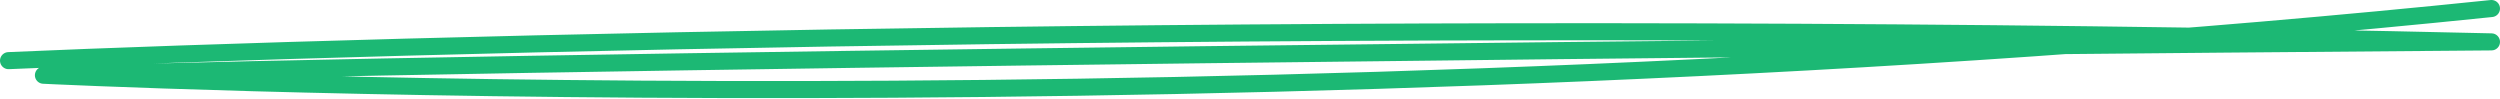
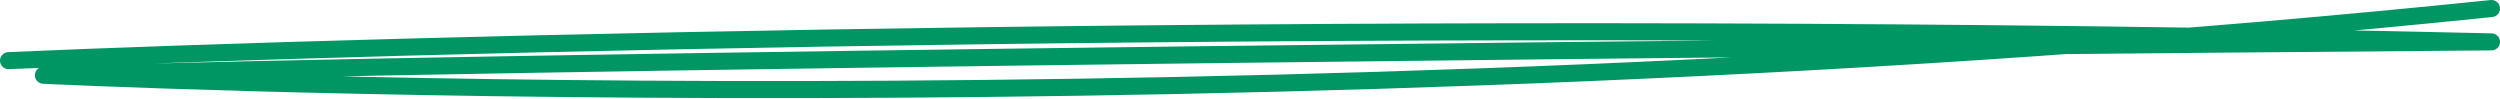
<svg xmlns="http://www.w3.org/2000/svg" width="586" height="23" viewBox="0 0 586 23" fill="none">
-   <path d="M2 14.214C91.049 10.306 332.118 3.954 584 9.817C436.796 10.957 115.947 14.117 10.178 17.634C10.178 17.634 295.044 31.803 584 2" stroke="#1CB874" stroke-width="4" stroke-linecap="round" stroke-linejoin="round" />
+   <path d="M2 14.214C91.049 10.306 332.118 3.954 584 9.817C436.796 10.957 115.947 14.117 10.178 17.634C10.178 17.634 295.044 31.803 584 2" stroke="#009664" stroke-width="4" stroke-linecap="round" stroke-linejoin="round" />
</svg>
